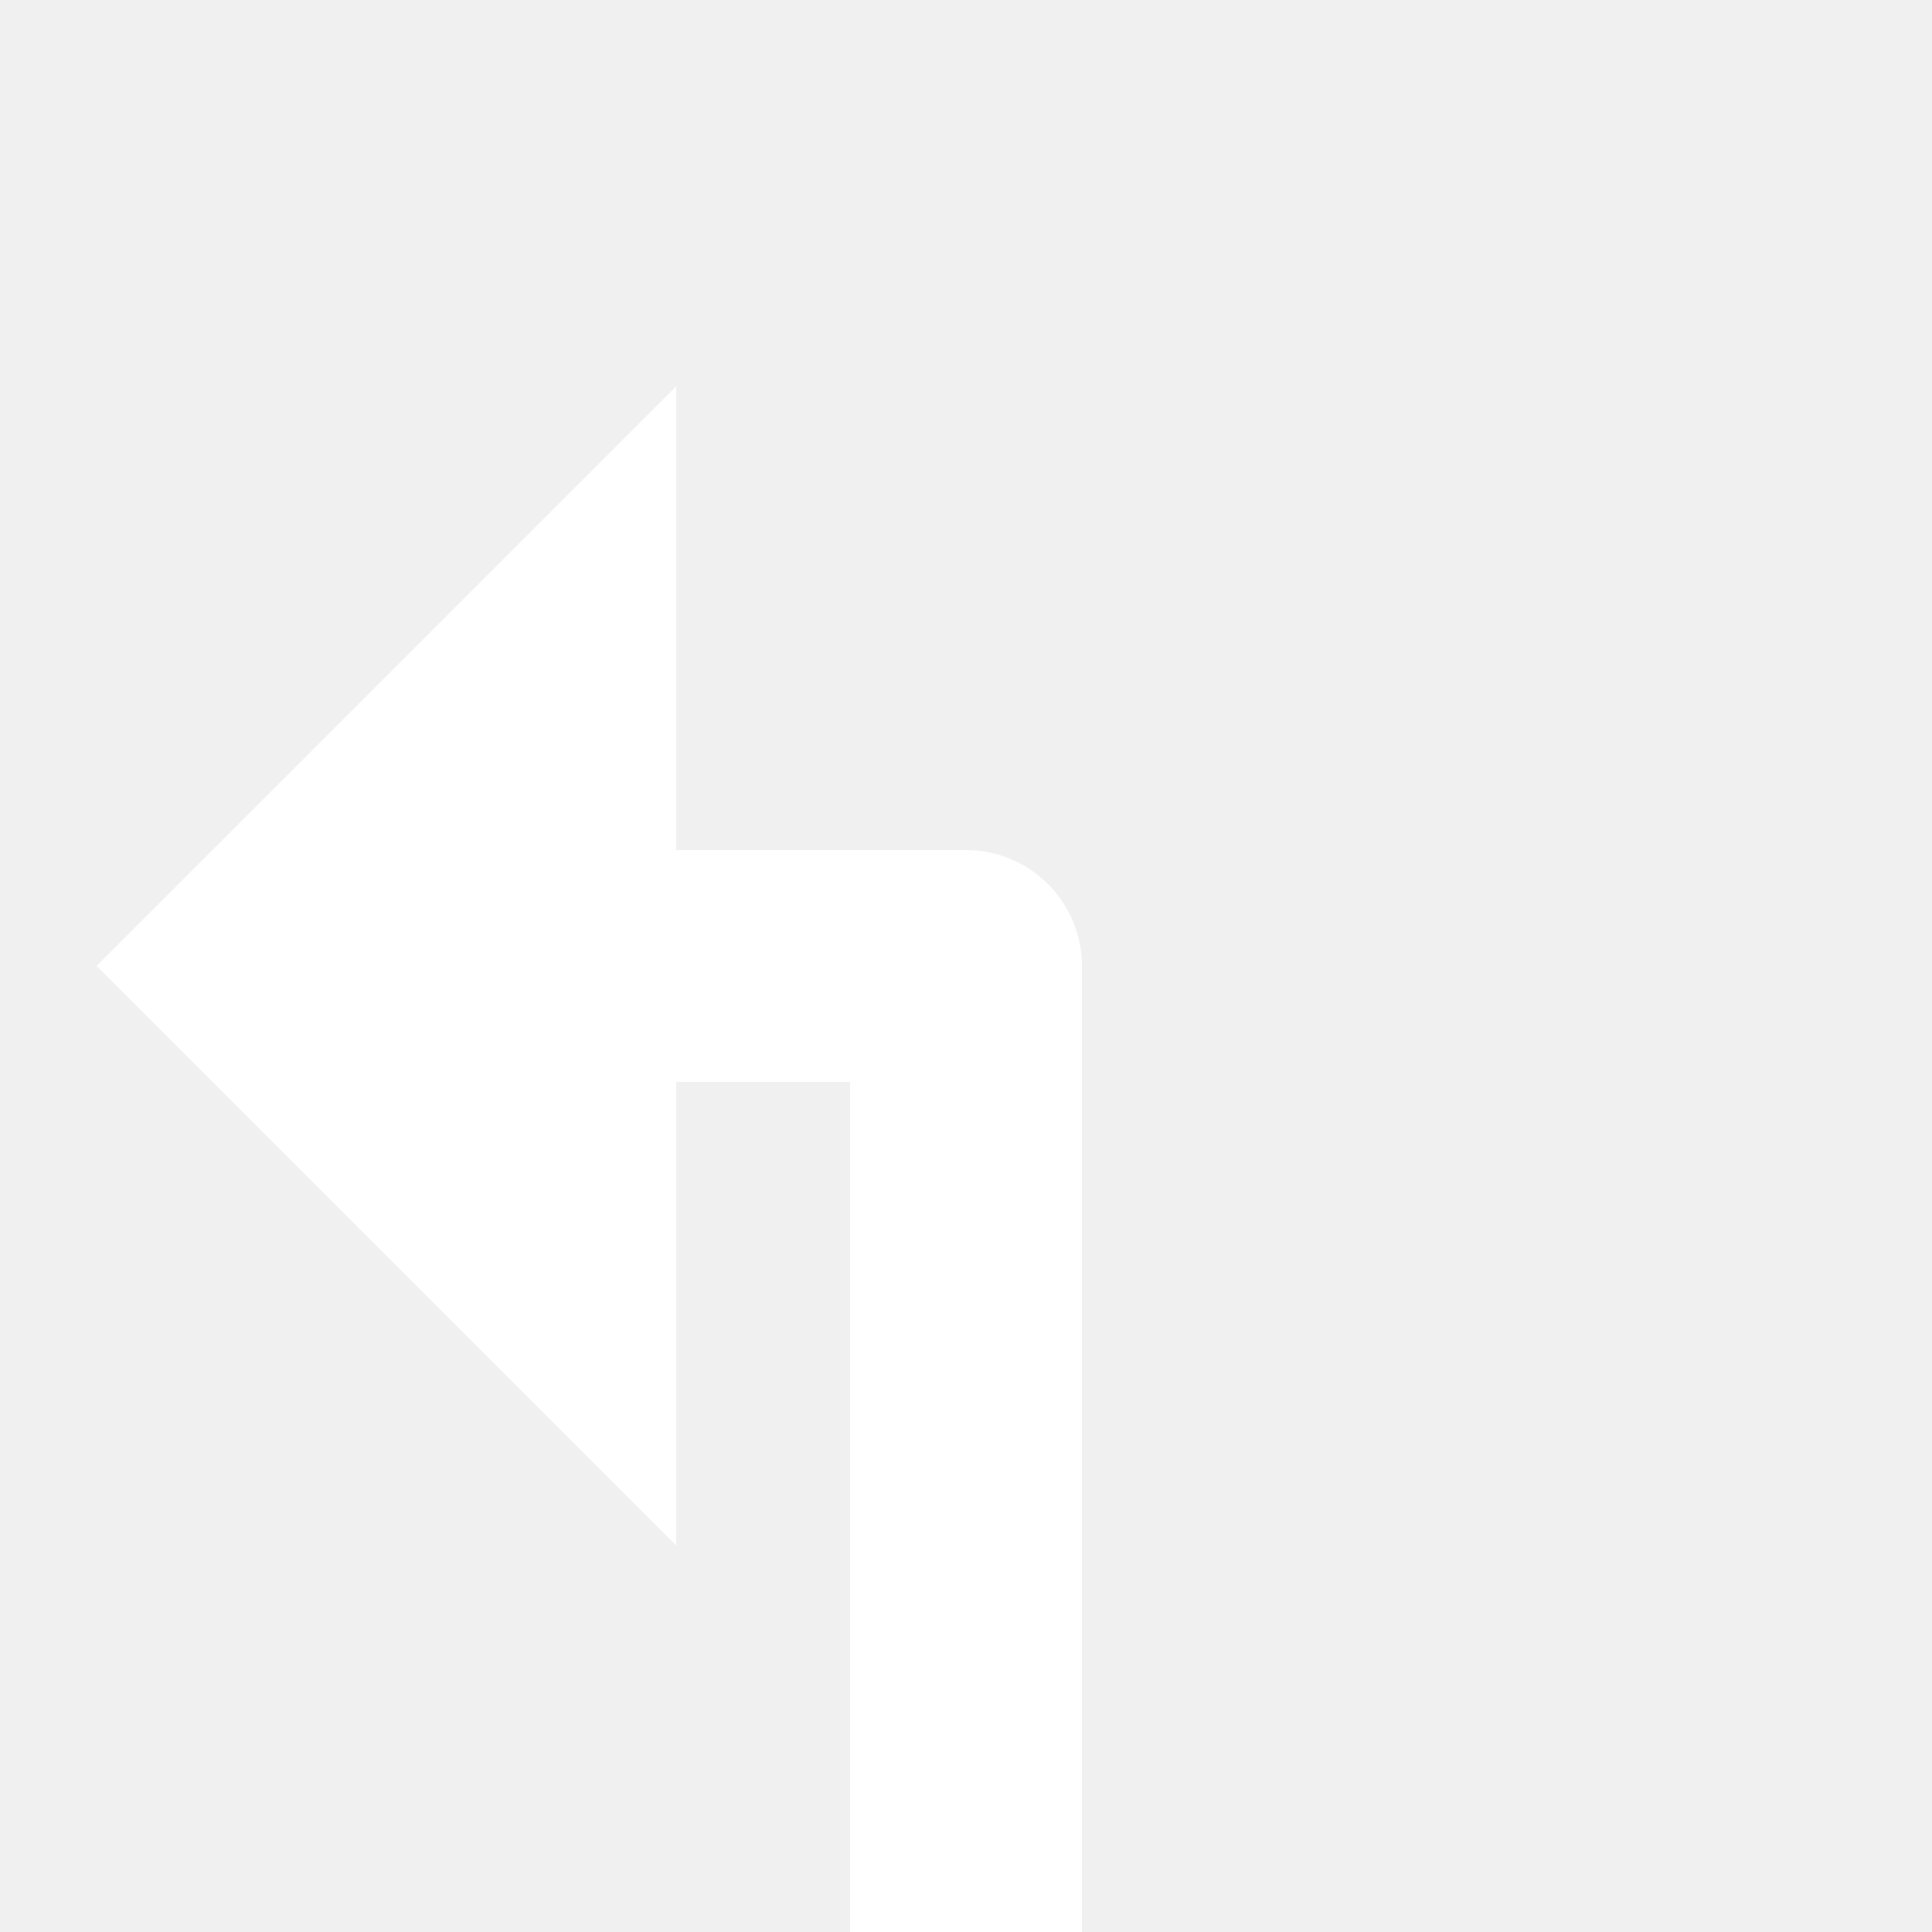
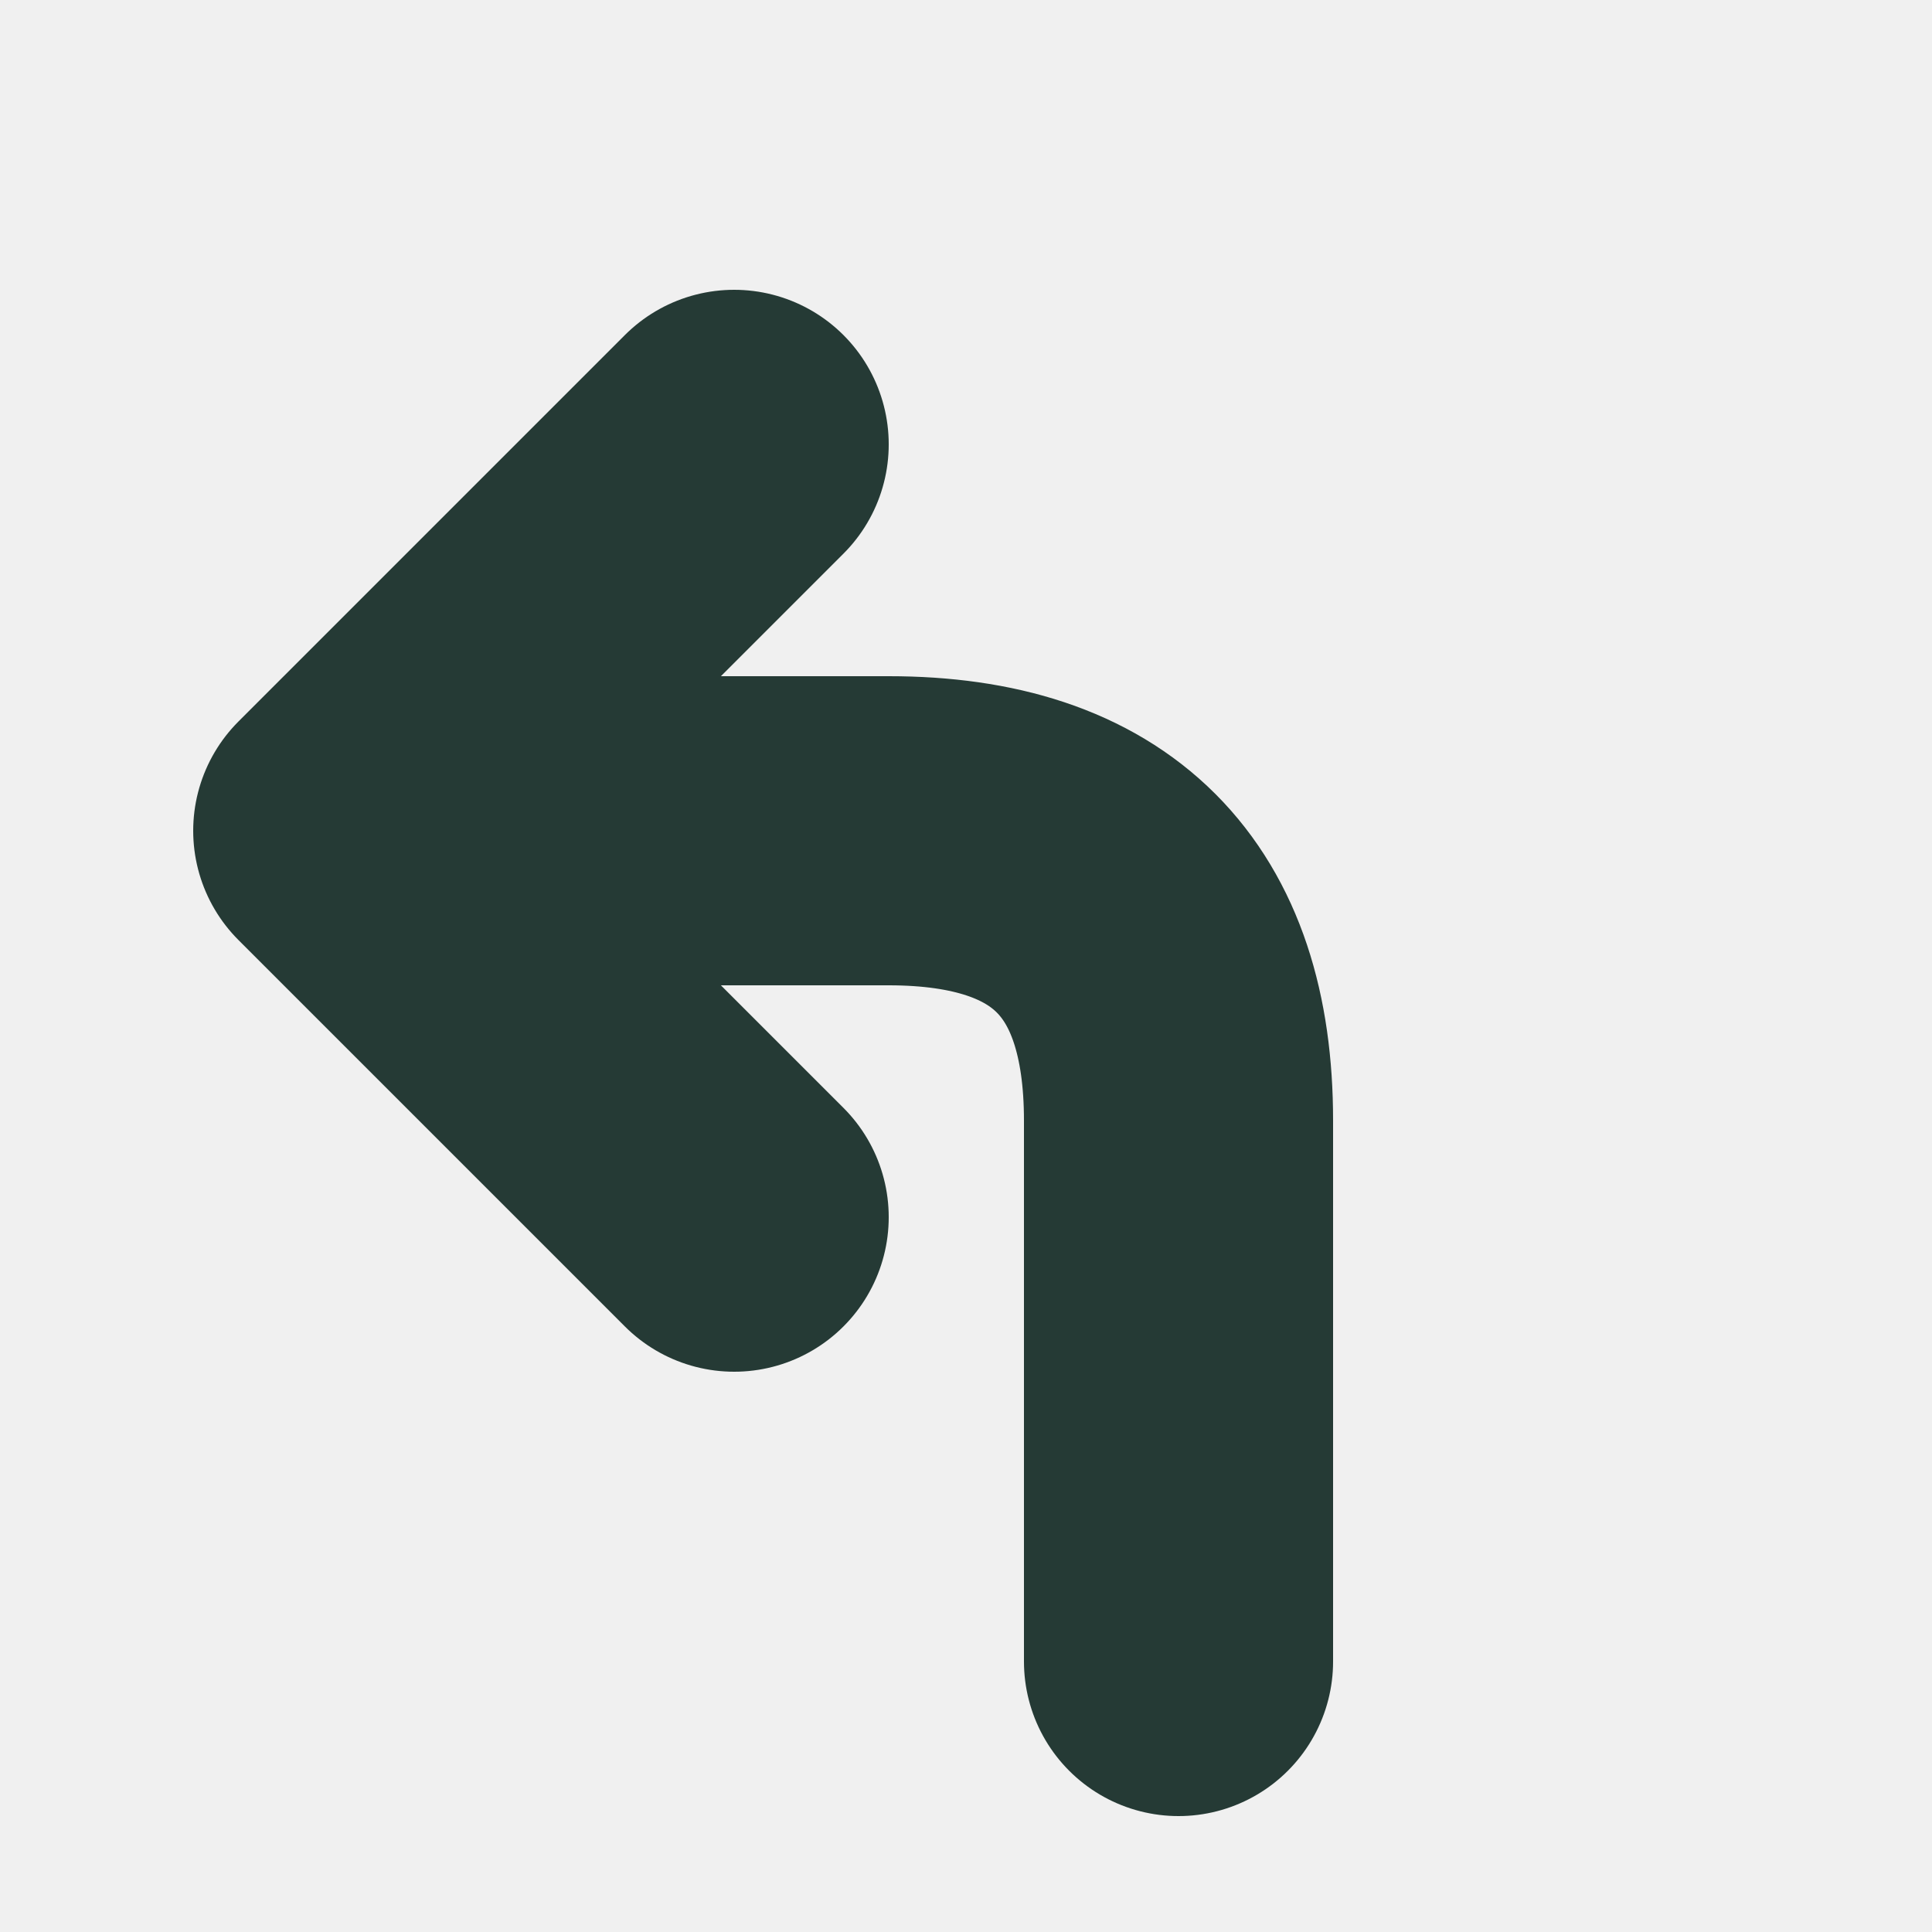
<svg xmlns="http://www.w3.org/2000/svg" viewBox="0 0 100 100" id="arr-dl">
-   <path d="M50 100 V 50 H 25" fill="none" stroke="#ffffff" stroke-width="12" stroke-linecap="round" stroke-linejoin="round" />
-   <path d="M5 50 L 35 20 V 80 Z" fill="#ffffff" />
+   <path d="M14 39 H42 Q57 39 57 54 V82 M37 62 L57 82 L77 62" transform="translate(100 0) scale(-1 1) rotate(-90 50 50)" fill="none" stroke="#253a35" stroke-width="16" stroke-linecap="round" stroke-linejoin="round" />
</svg>
